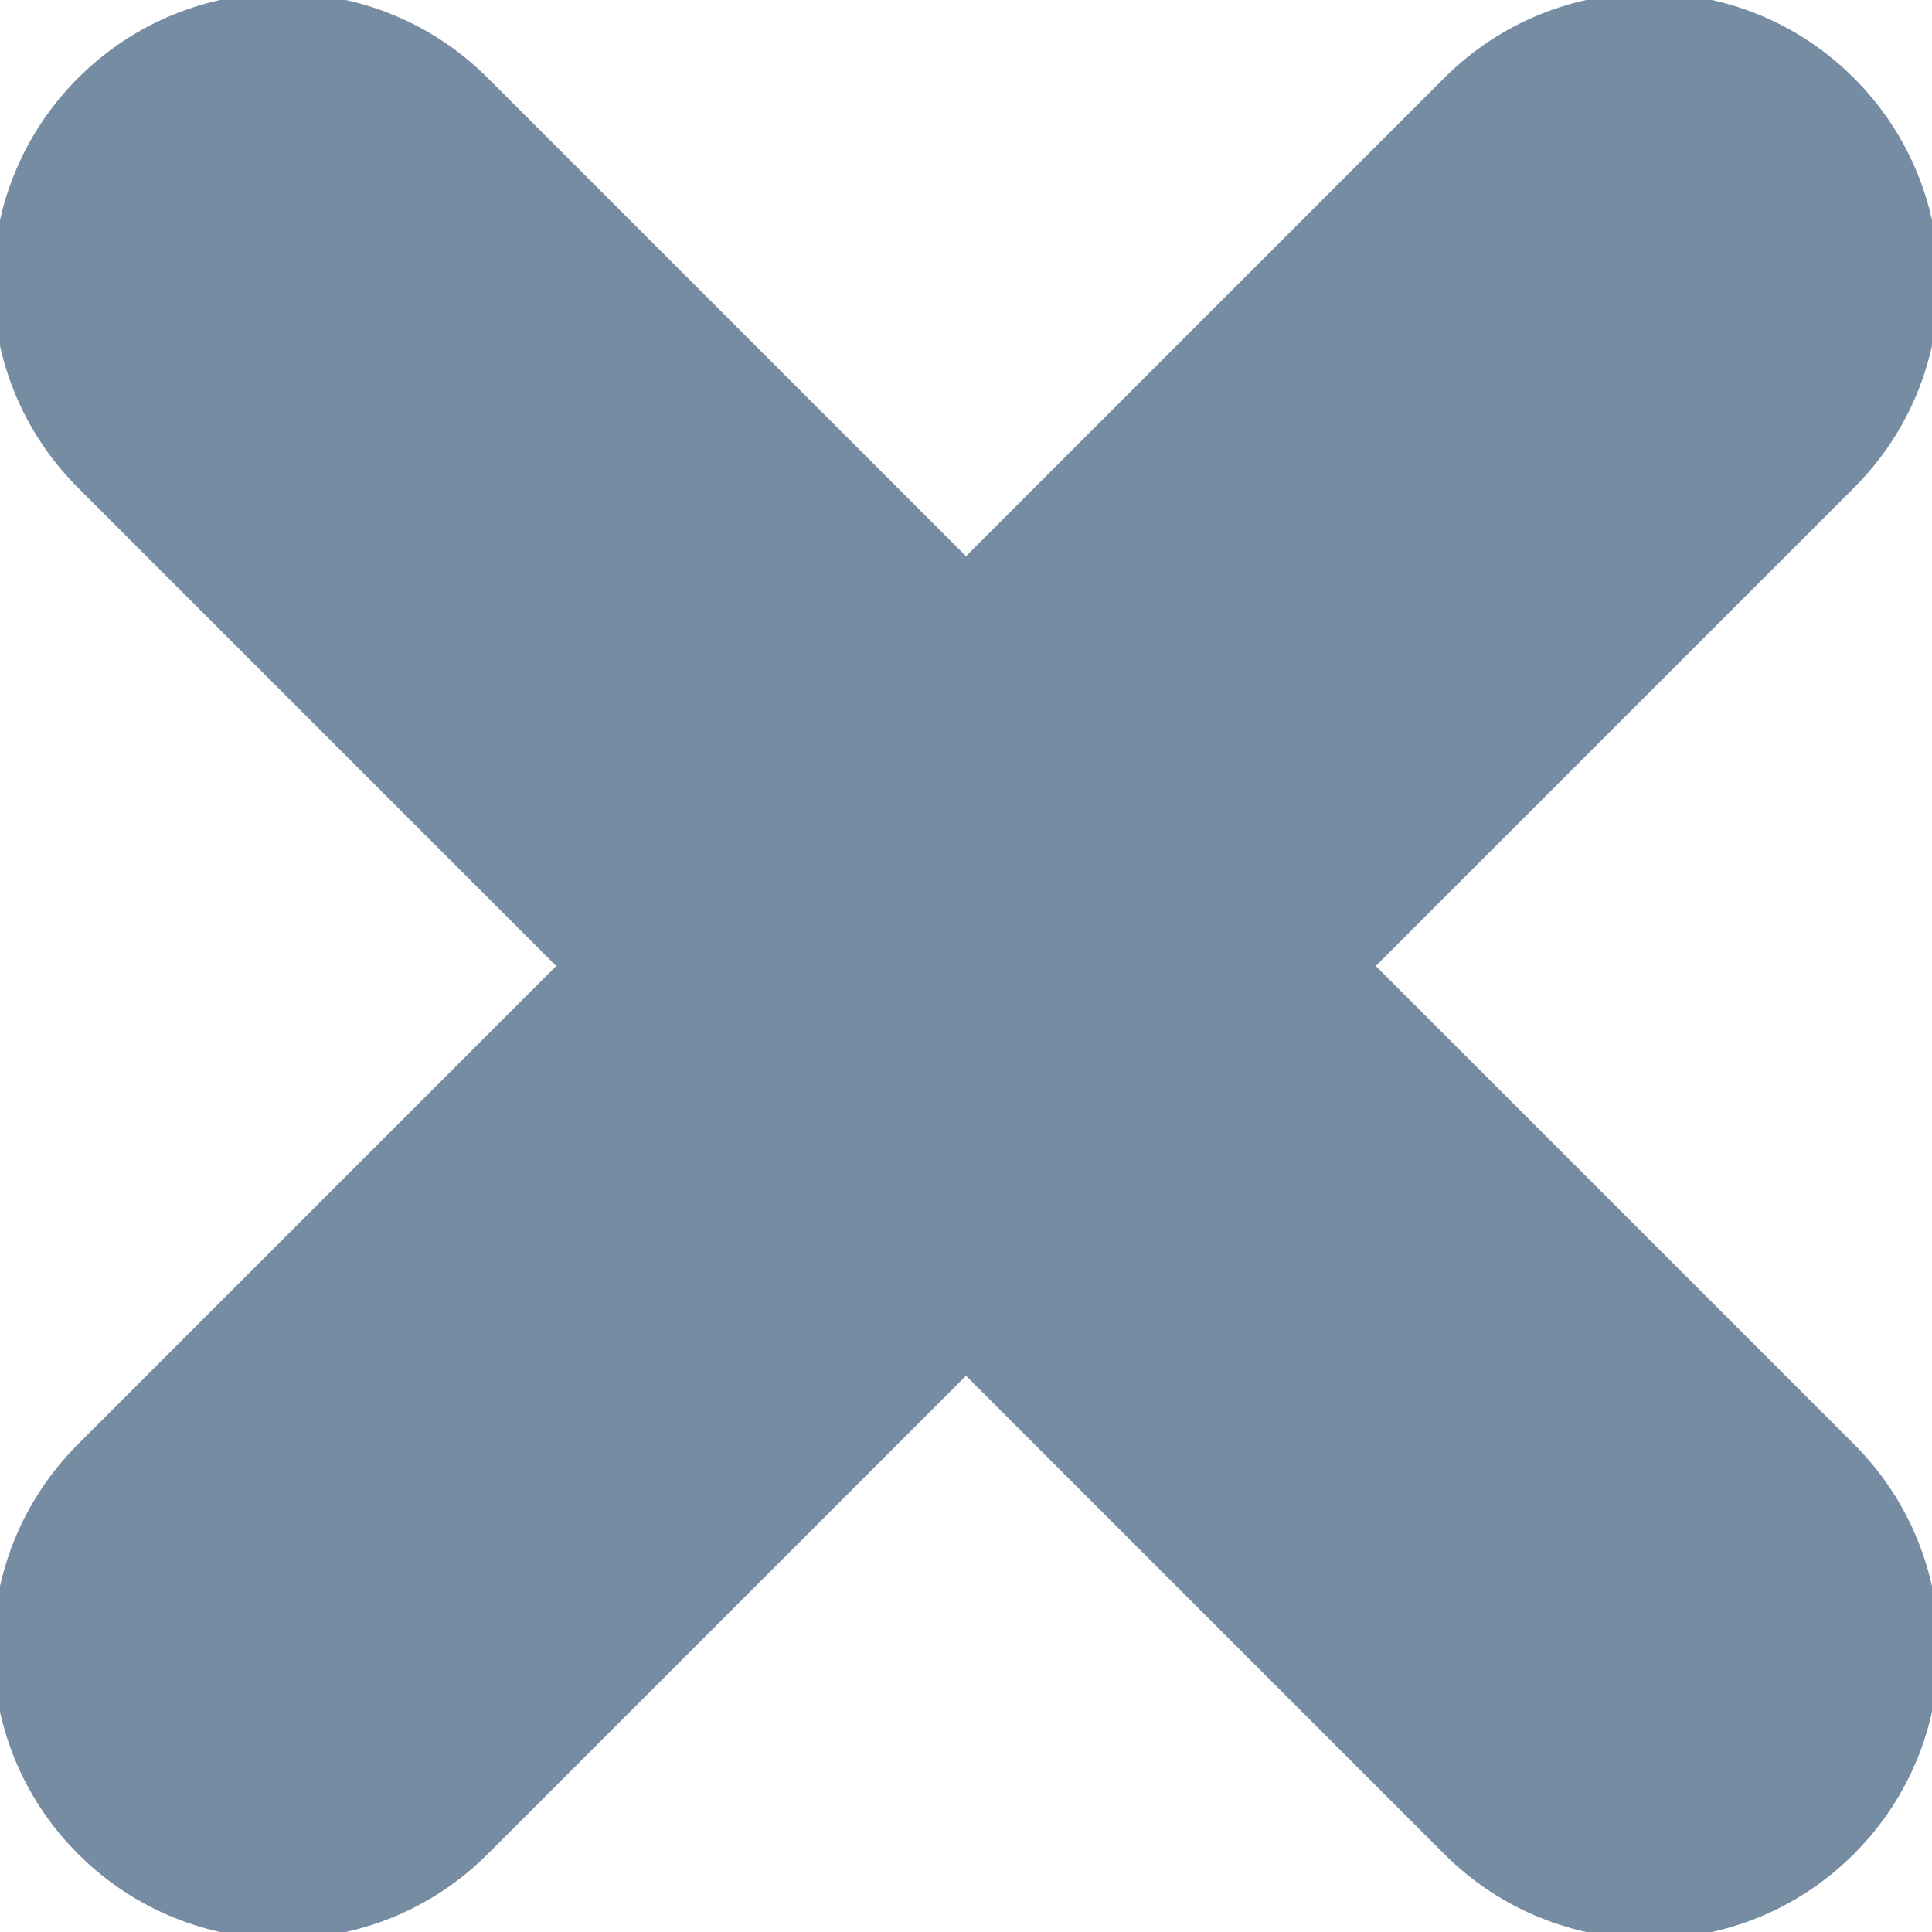
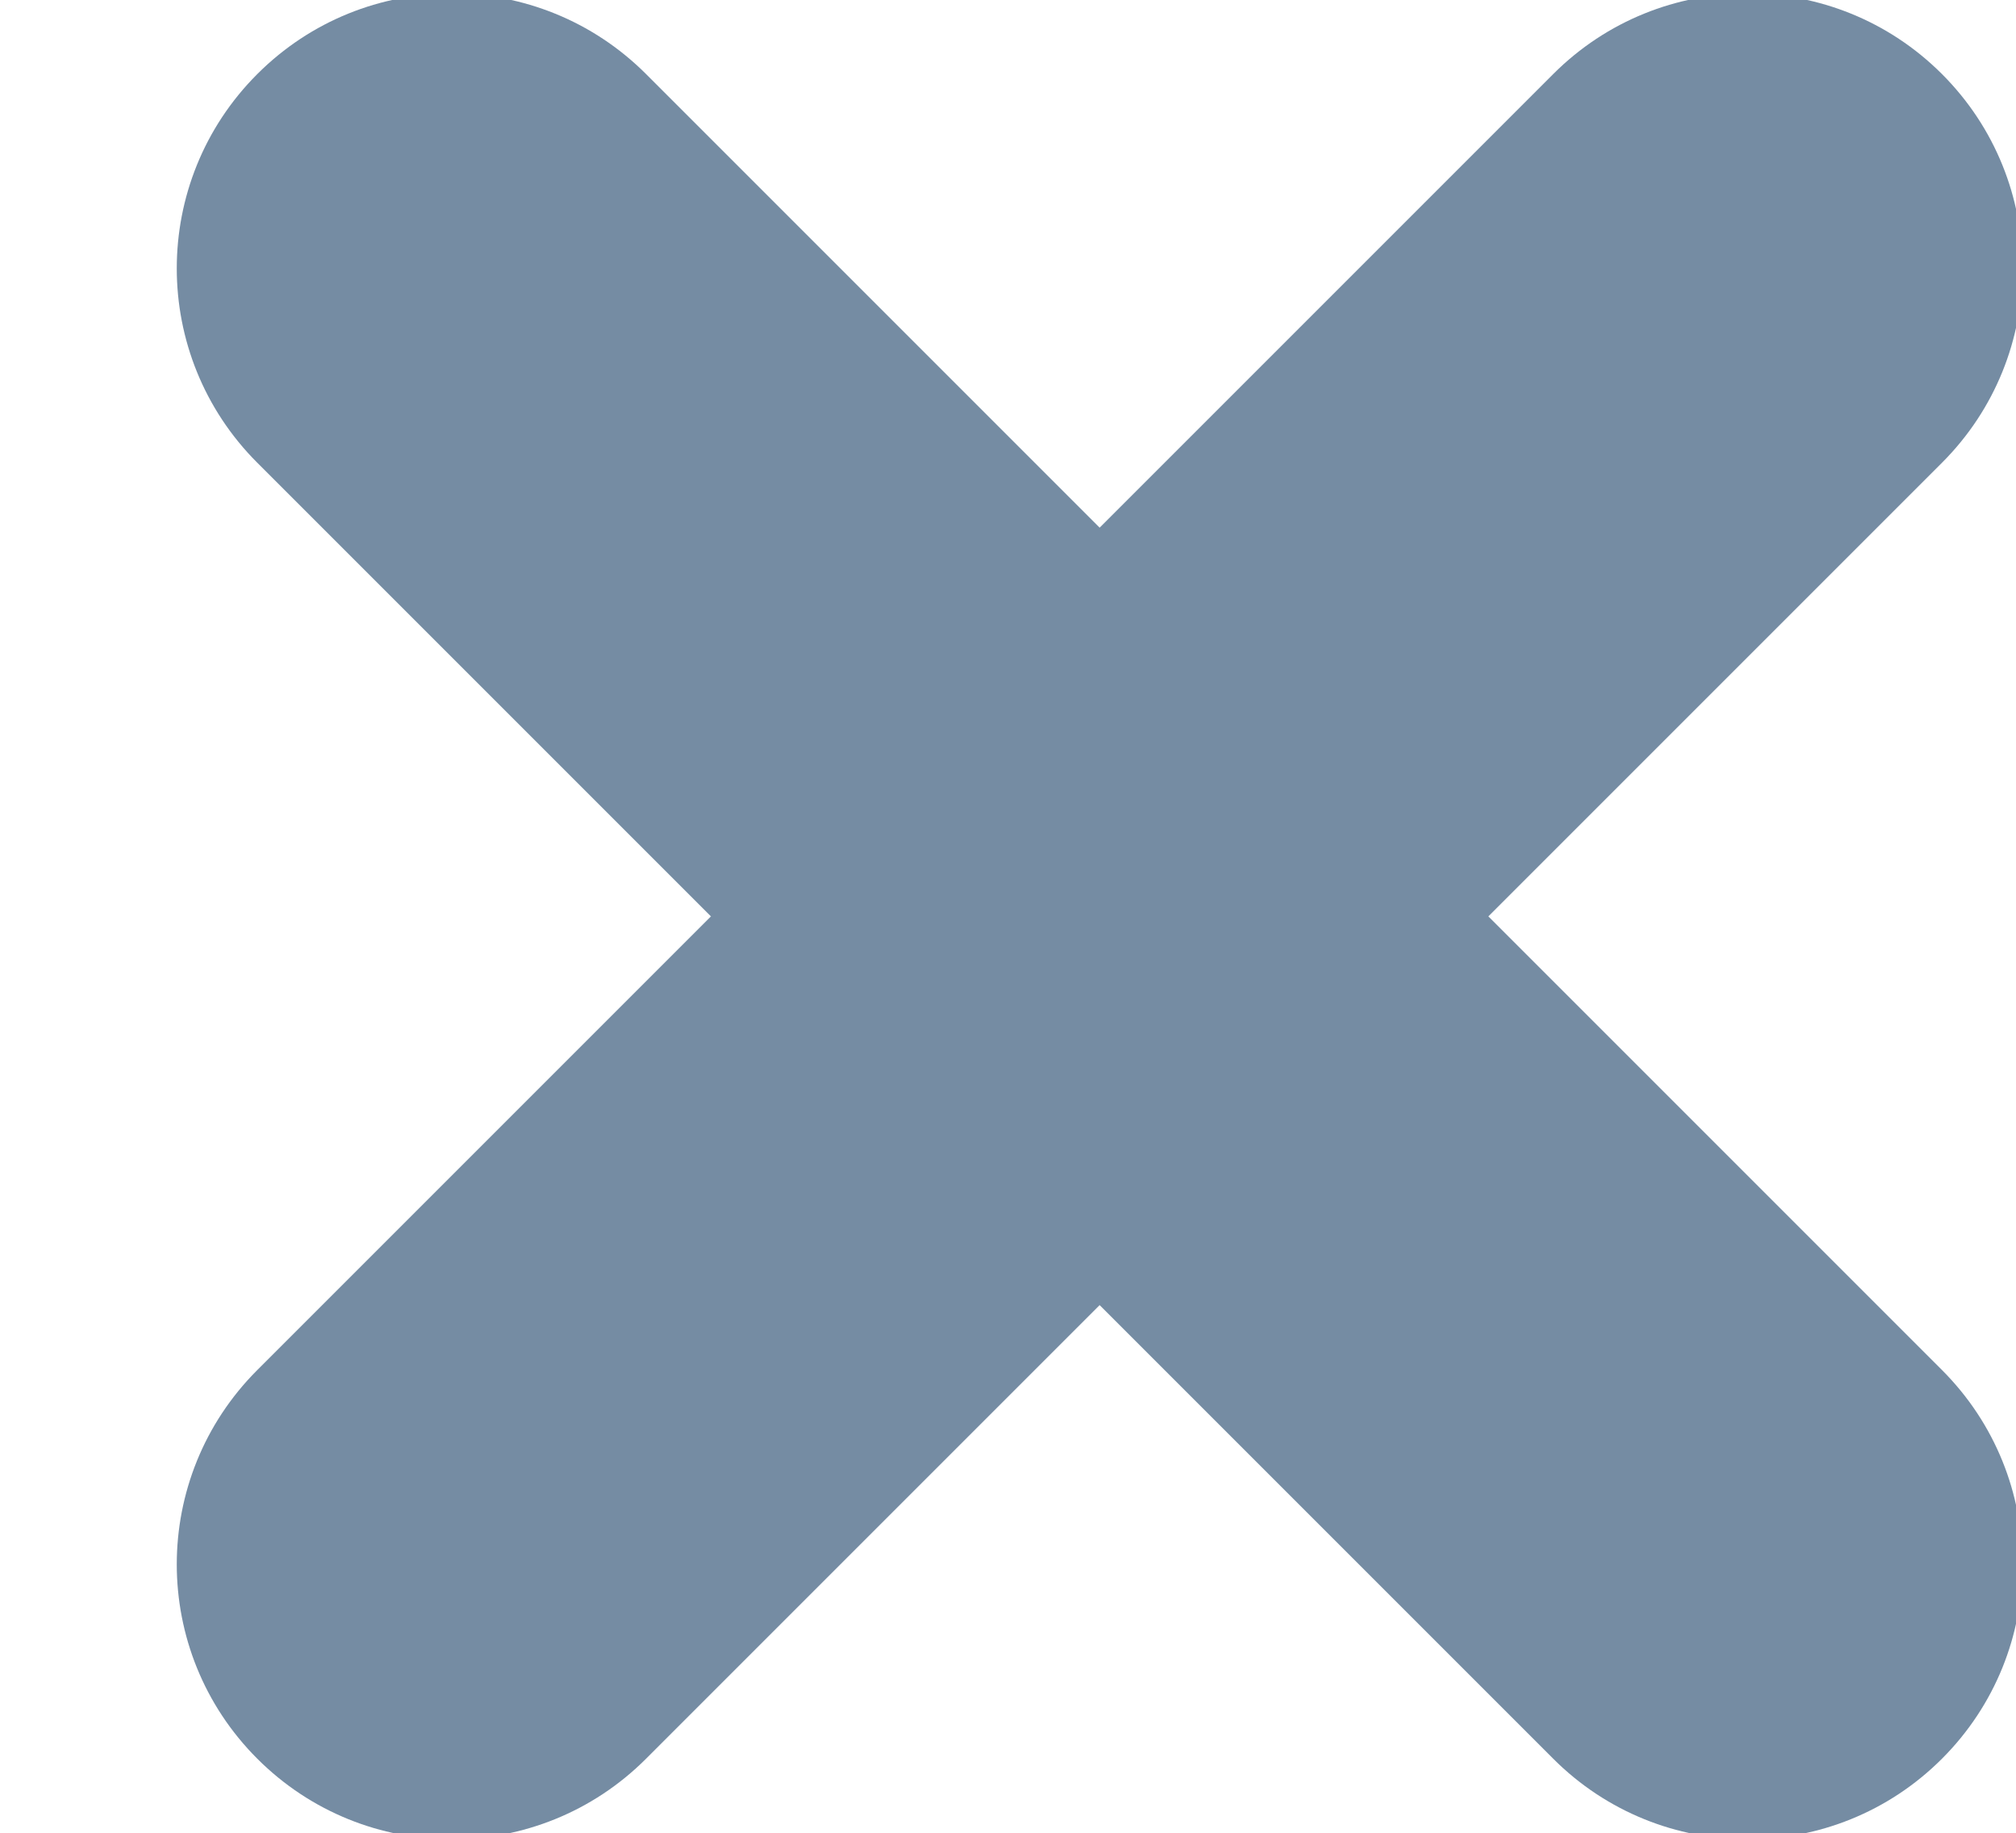
- <svg xmlns="http://www.w3.org/2000/svg" id="meteor-icon-kit__solid-times-xs" viewBox="0 0 10 10" fill="none">
-   <path fill-rule="evenodd" clip-rule="evenodd" d="M7.121 5L9.596 7.475C10.182 8.061 10.182 9.01 9.596 9.596C9.01 10.182 8.061 10.182 7.475 9.596L5 7.121L2.525 9.596C1.939 10.182 0.99 10.182 0.404 9.596C-0.182 9.01 -0.182 8.061 0.404 7.475L2.879 5L0.404 2.525C-0.182 1.939 -0.182 0.99 0.404 0.404C0.99 -0.182 1.939 -0.182 2.525 0.404L5 2.879L7.475 0.404C8.061 -0.182 9.01 -0.182 9.596 0.404C10.182 0.99 10.182 1.939 9.596 2.525L7.121 5z" fill="#758CA3" />
+ <svg xmlns="http://www.w3.org/2000/svg" id="meteor-icon-kit__solid-times-xs" viewBox="0 0 11 10" fill="none">
+   <path fill-rule="evenodd" clip-rule="evenodd" d="M8.121 5L10.596 7.475C11.182 8.061 11.182 9.01 10.596 9.596C10.01 10.182 9.061 10.182 8.475 9.596L6 7.121L3.525 9.596C2.939 10.182 1.99 10.182 1.404 9.596C0.818 9.01 0.818 8.061 1.404 7.475L3.879 5L1.404 2.525C0.818 1.939 0.818 0.99 1.404 0.404C1.99 -0.182 2.939 -0.182 3.525 0.404L6 2.879L8.475 0.404C9.061 -0.182 10.01 -0.182 10.596 0.404C11.182 0.99 11.182 1.939 10.596 2.525L8.121 5z" fill="#758CA3" />
</svg>
